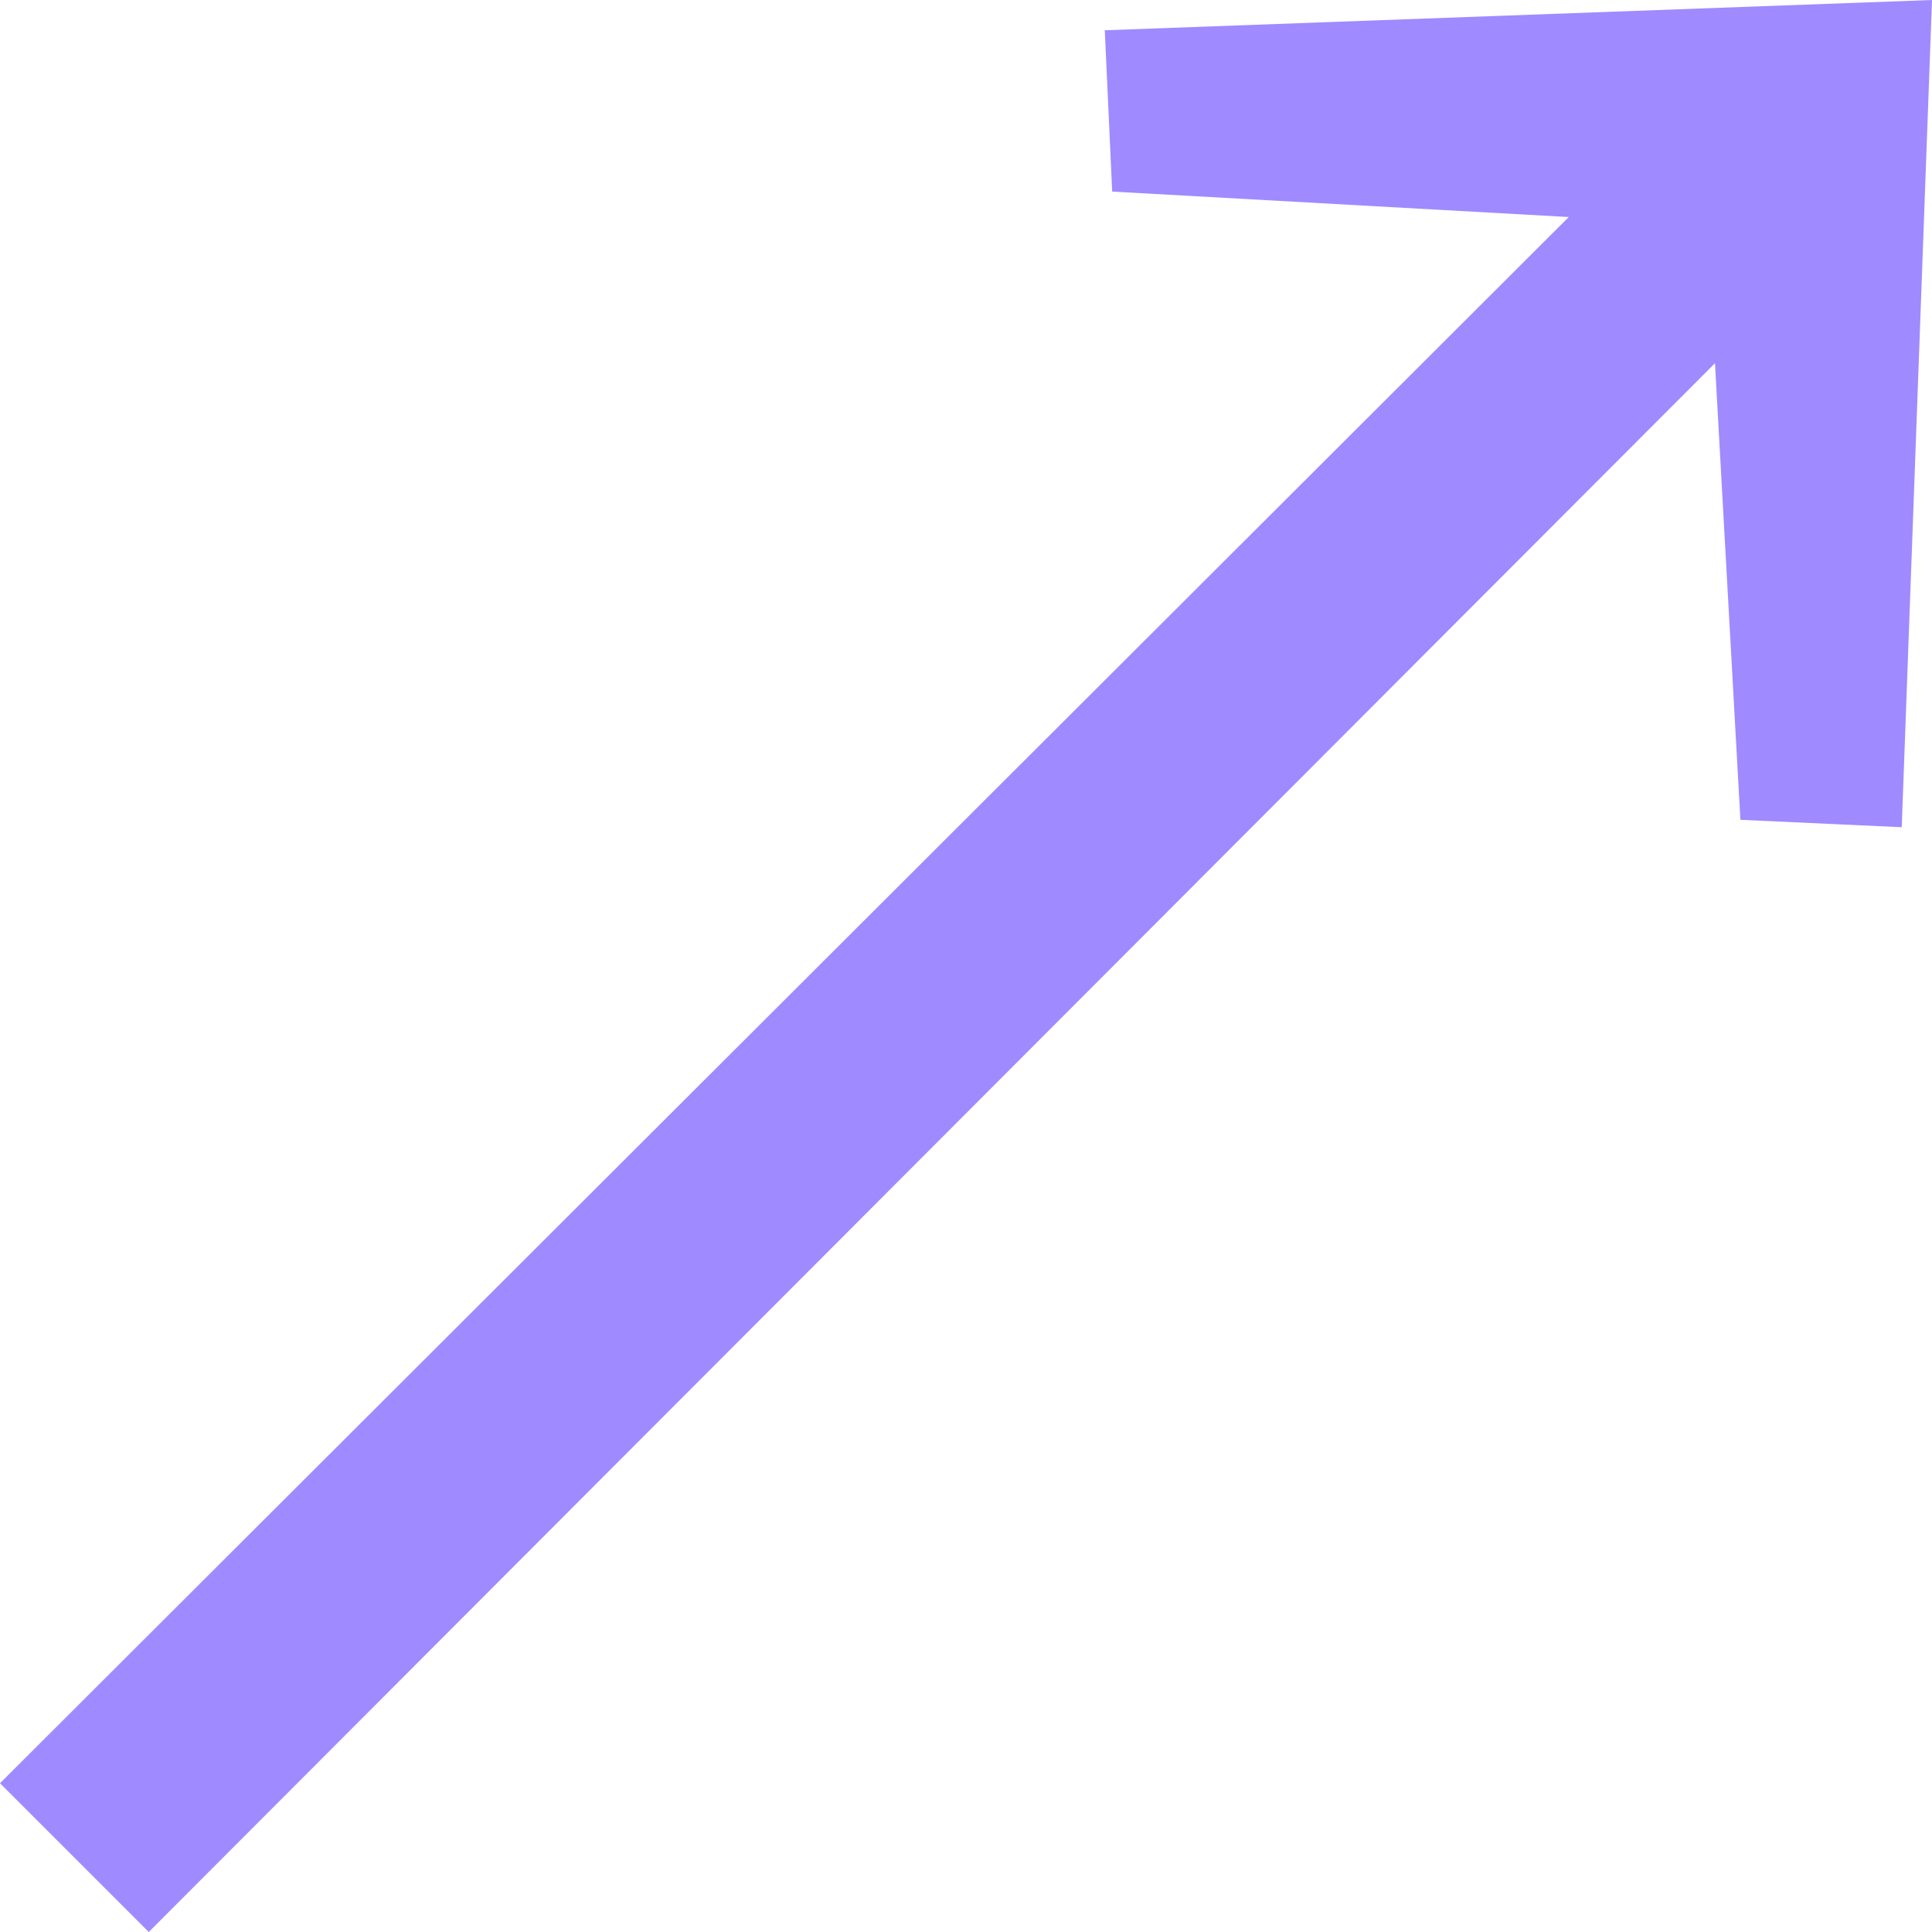
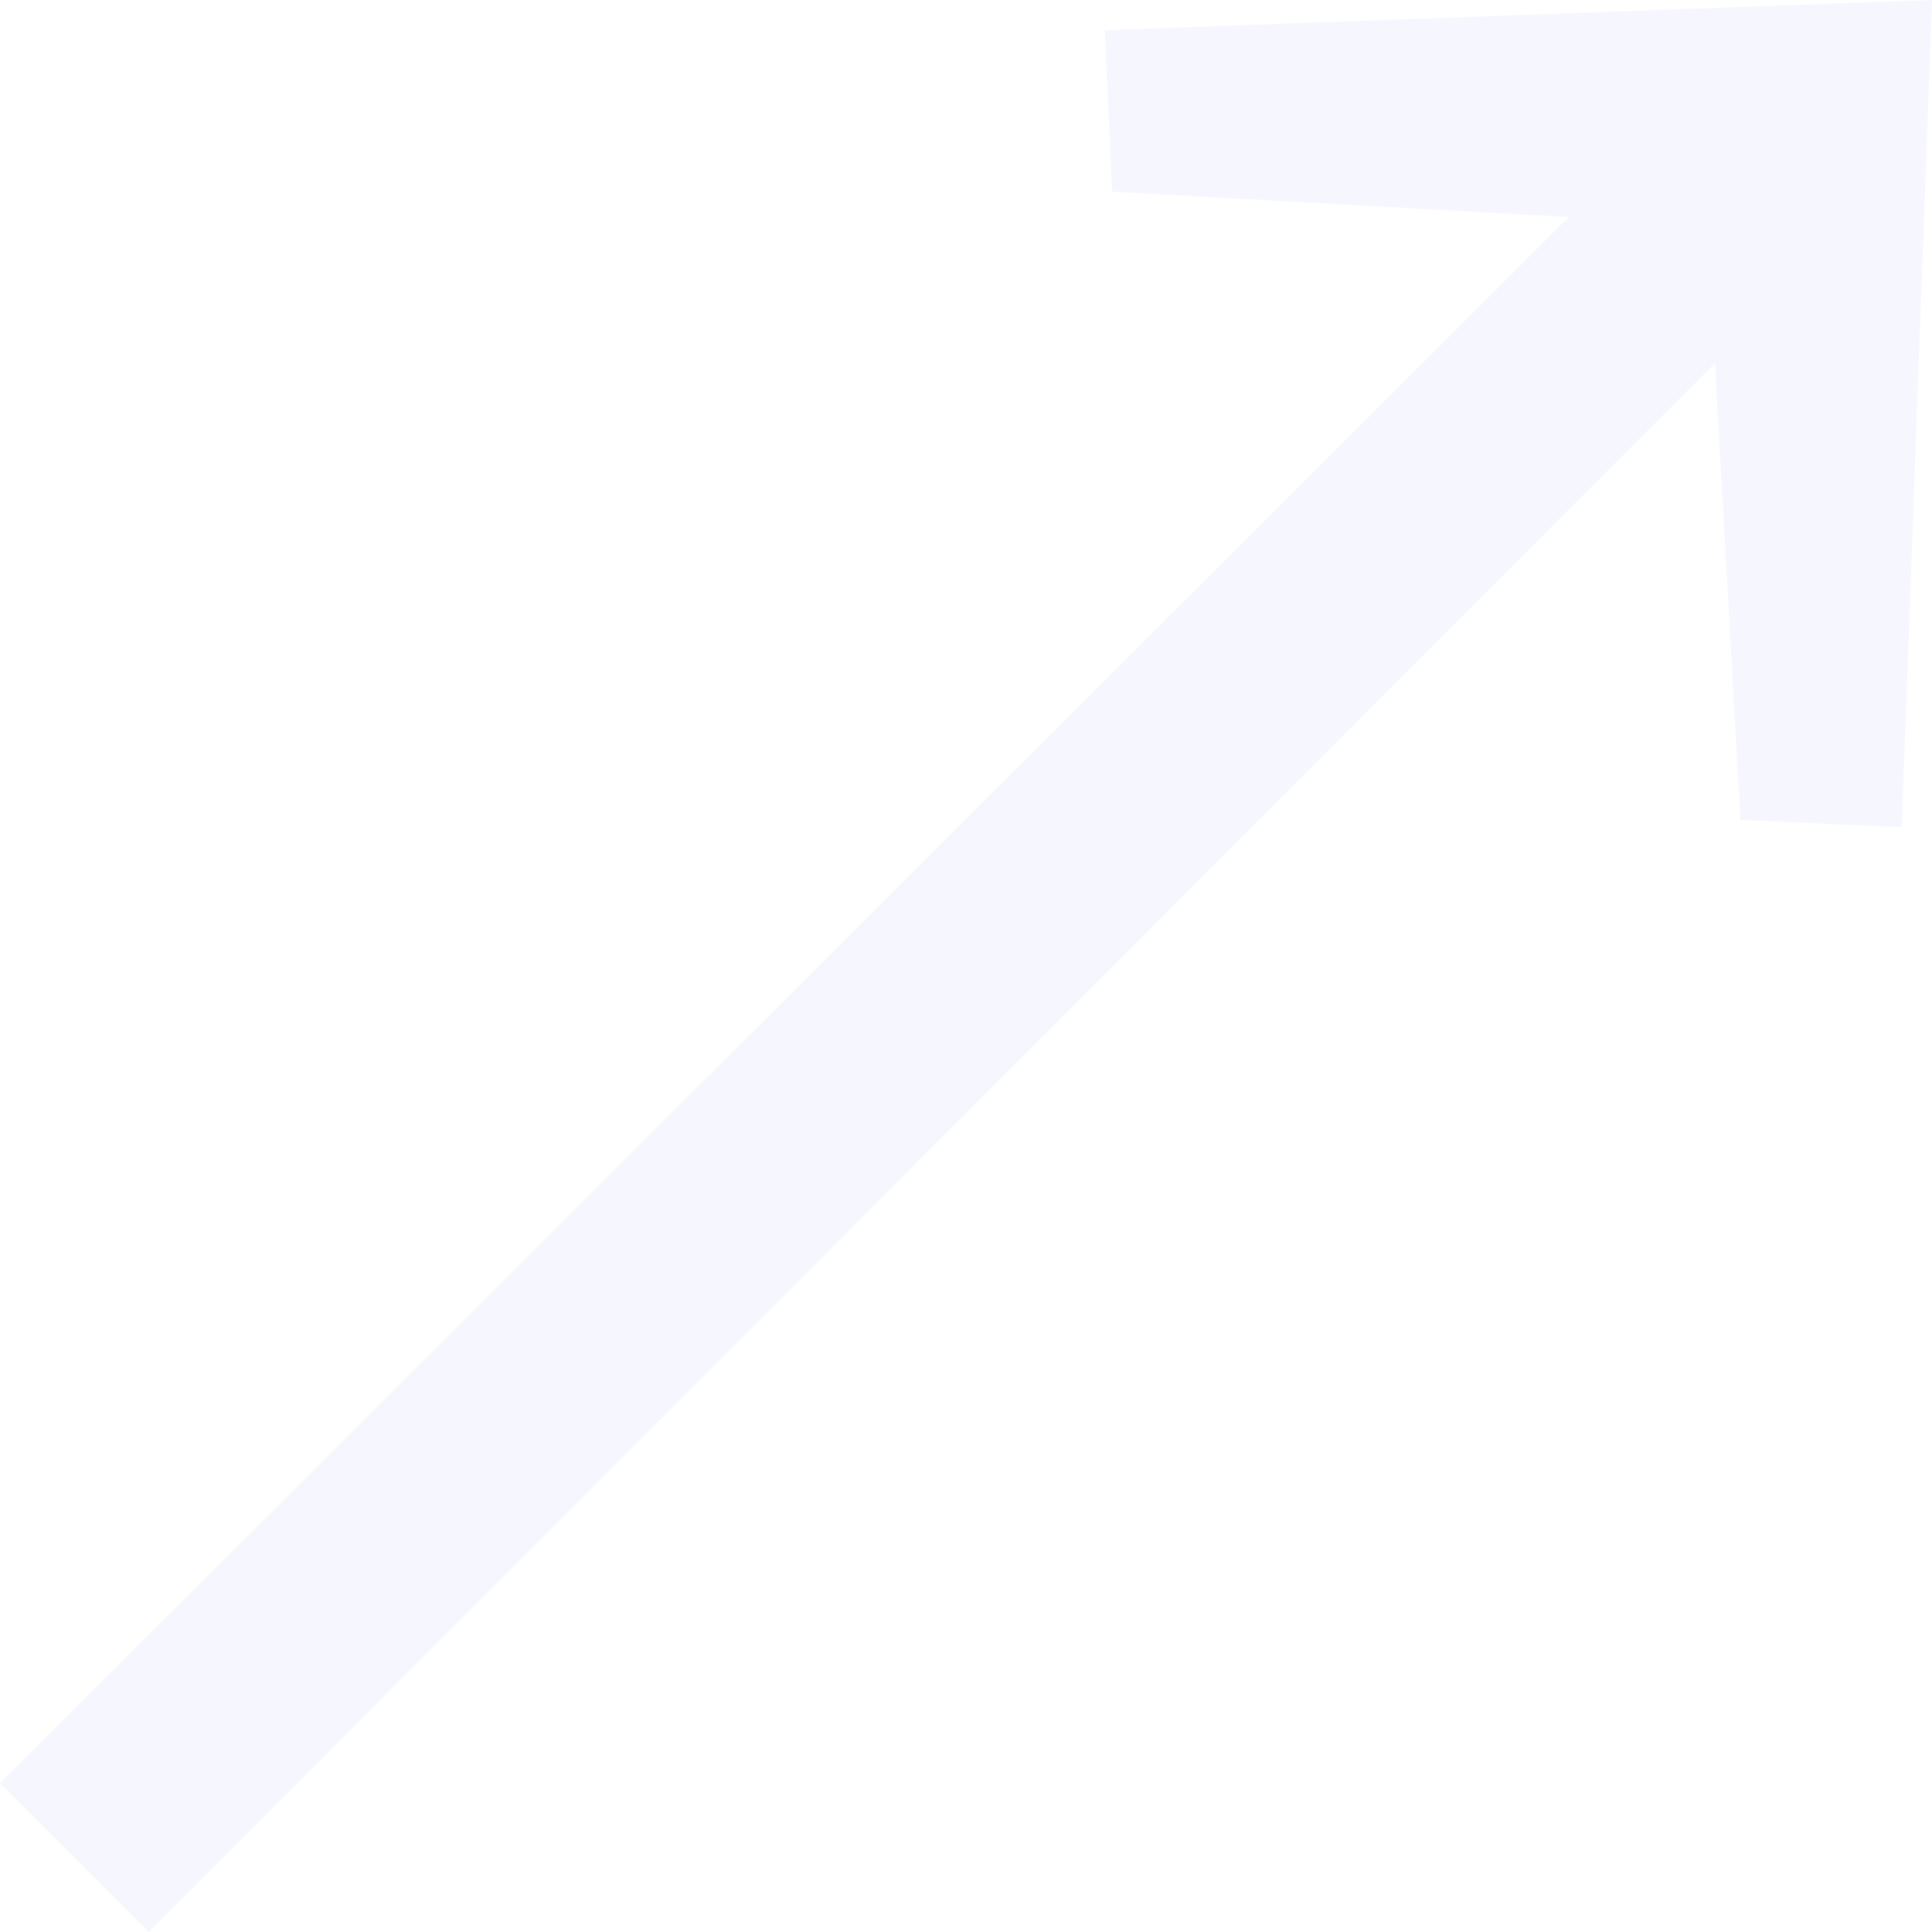
<svg xmlns="http://www.w3.org/2000/svg" width="6" height="6" viewBox="0 0 6 6" fill="none">
-   <path d="M6 0L5.906 2.569L5.405 2.546L5.326 1.128L0.462 6L0 5.538L4.872 0.674L3.454 0.595L3.431 0.094L6 0Z" fill="#A08AFF" />
+   <path d="M6 0L5.906 2.569L5.405 2.546L5.326 1.128L0.462 6L0 5.538L4.872 0.674L3.454 0.595L3.431 0.094L6 0Z" fill="#f6f6fe" />
</svg>
